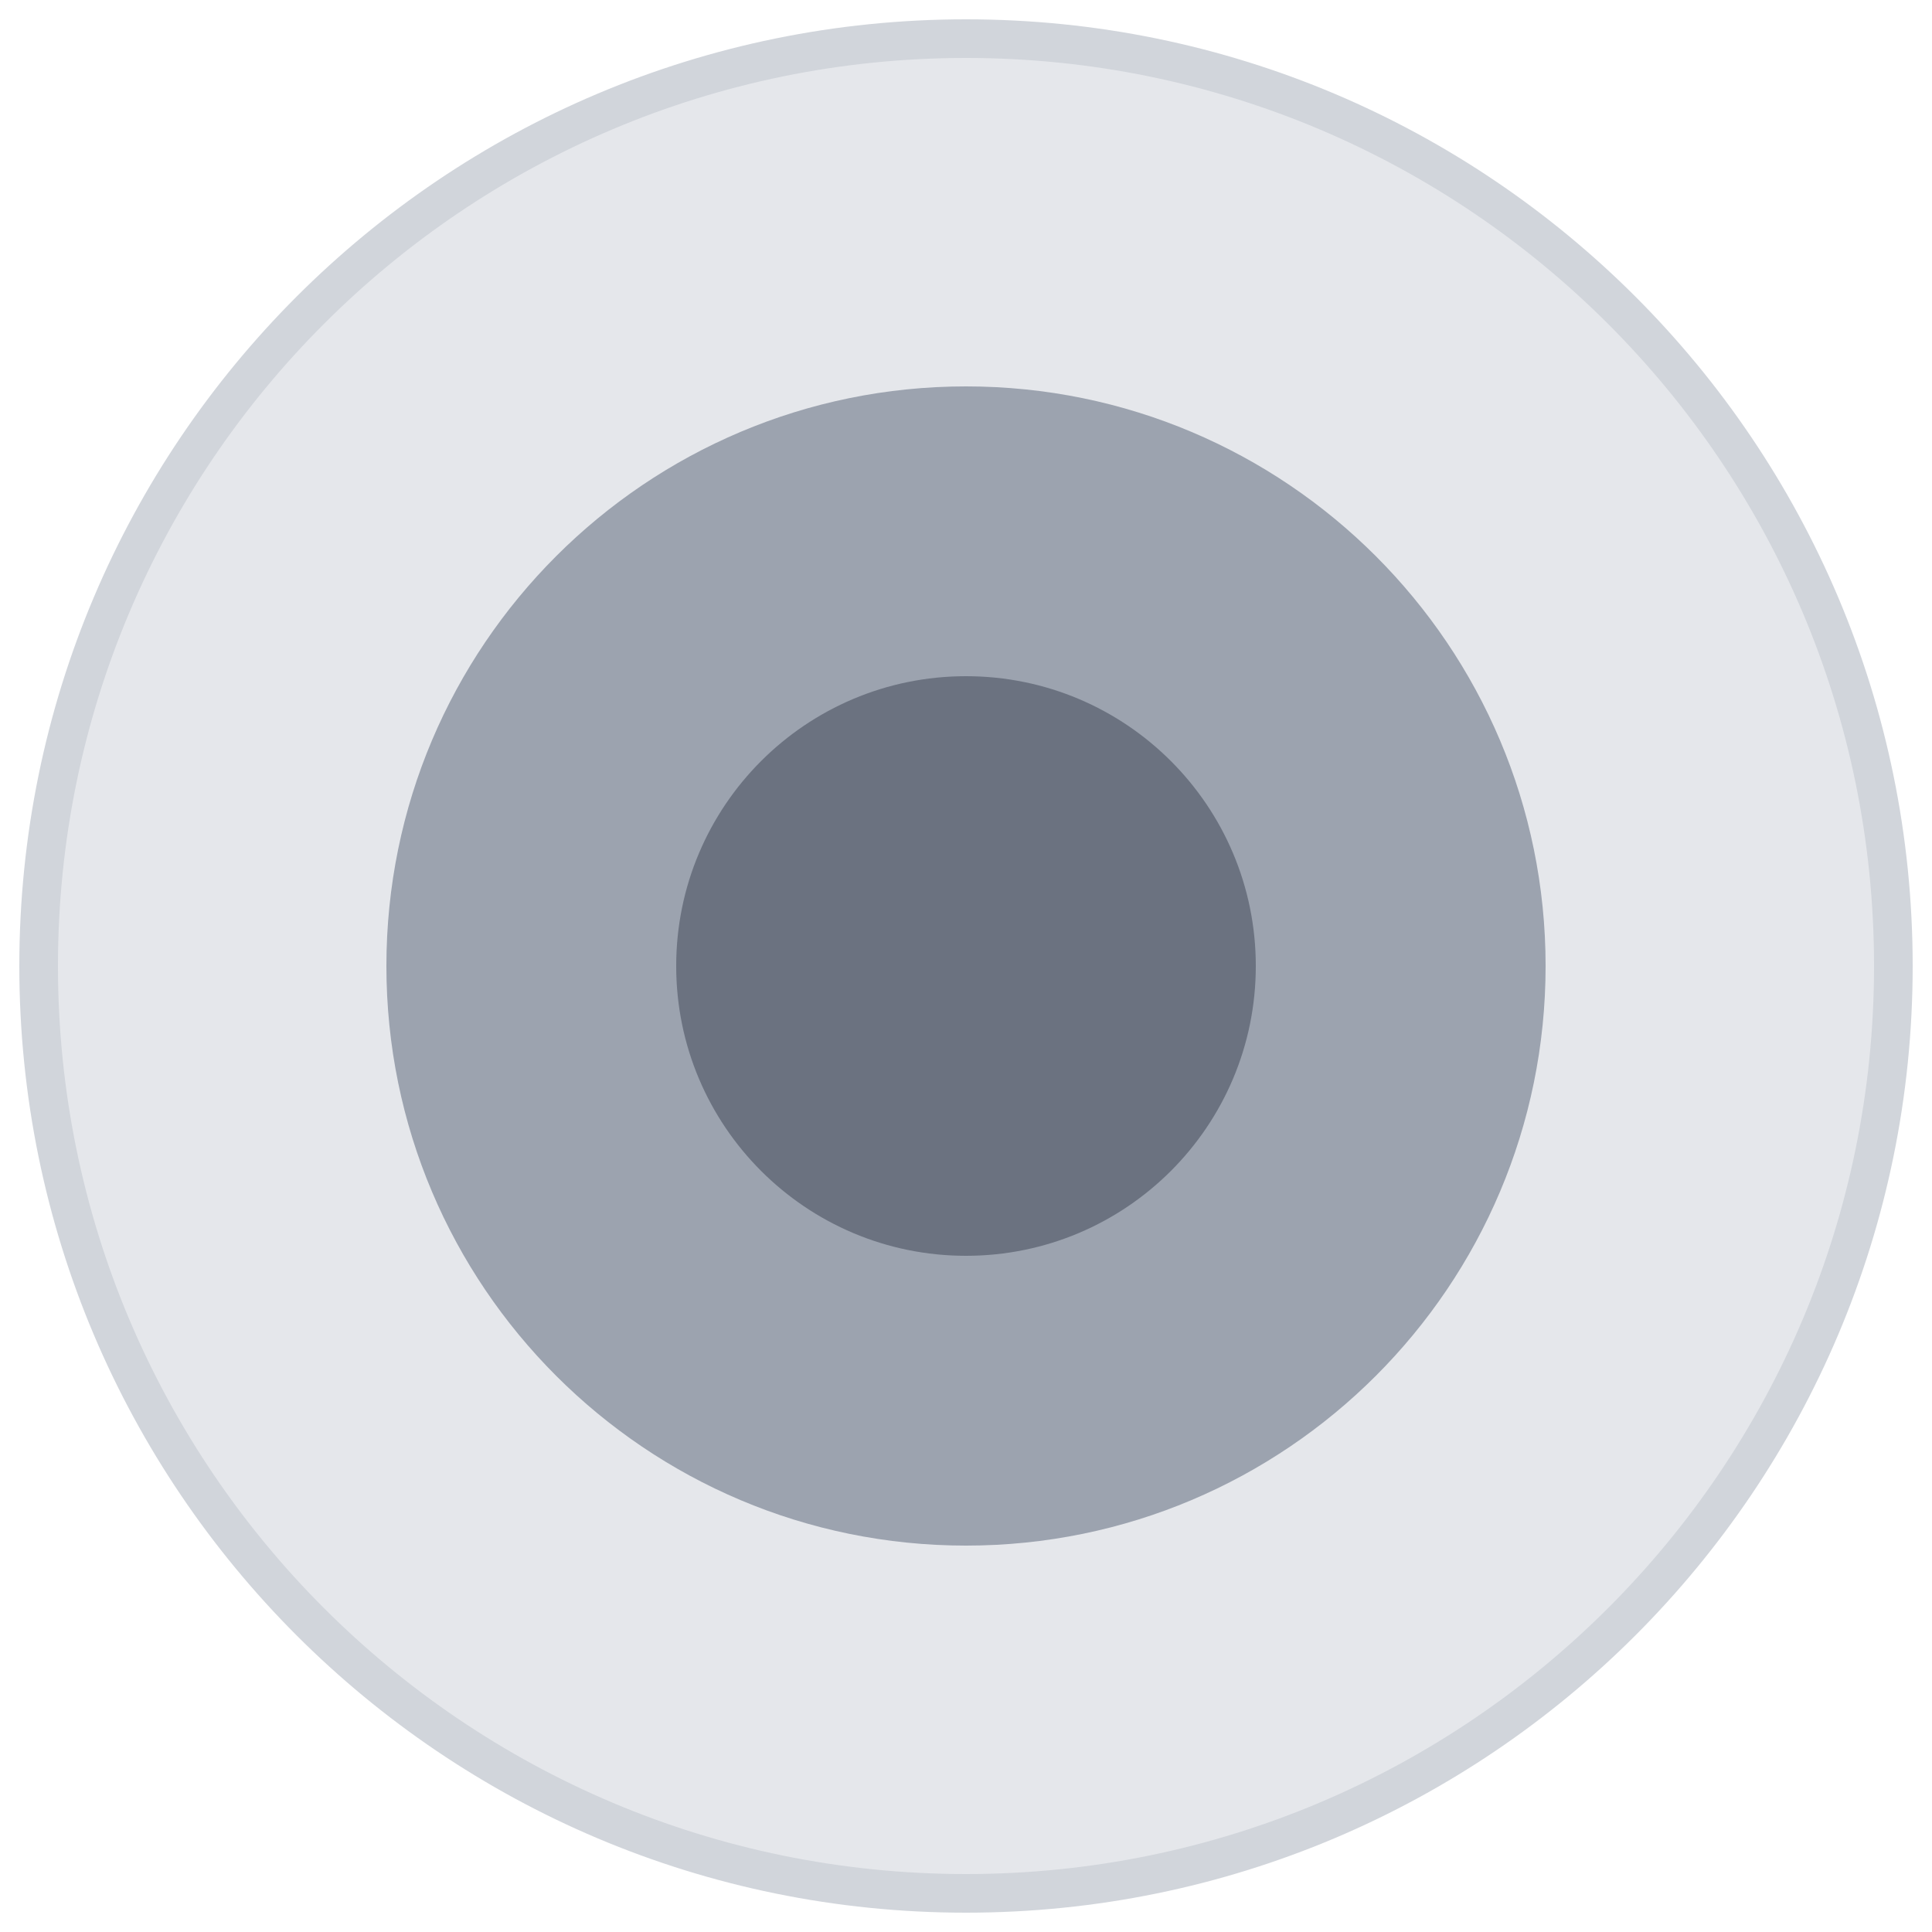
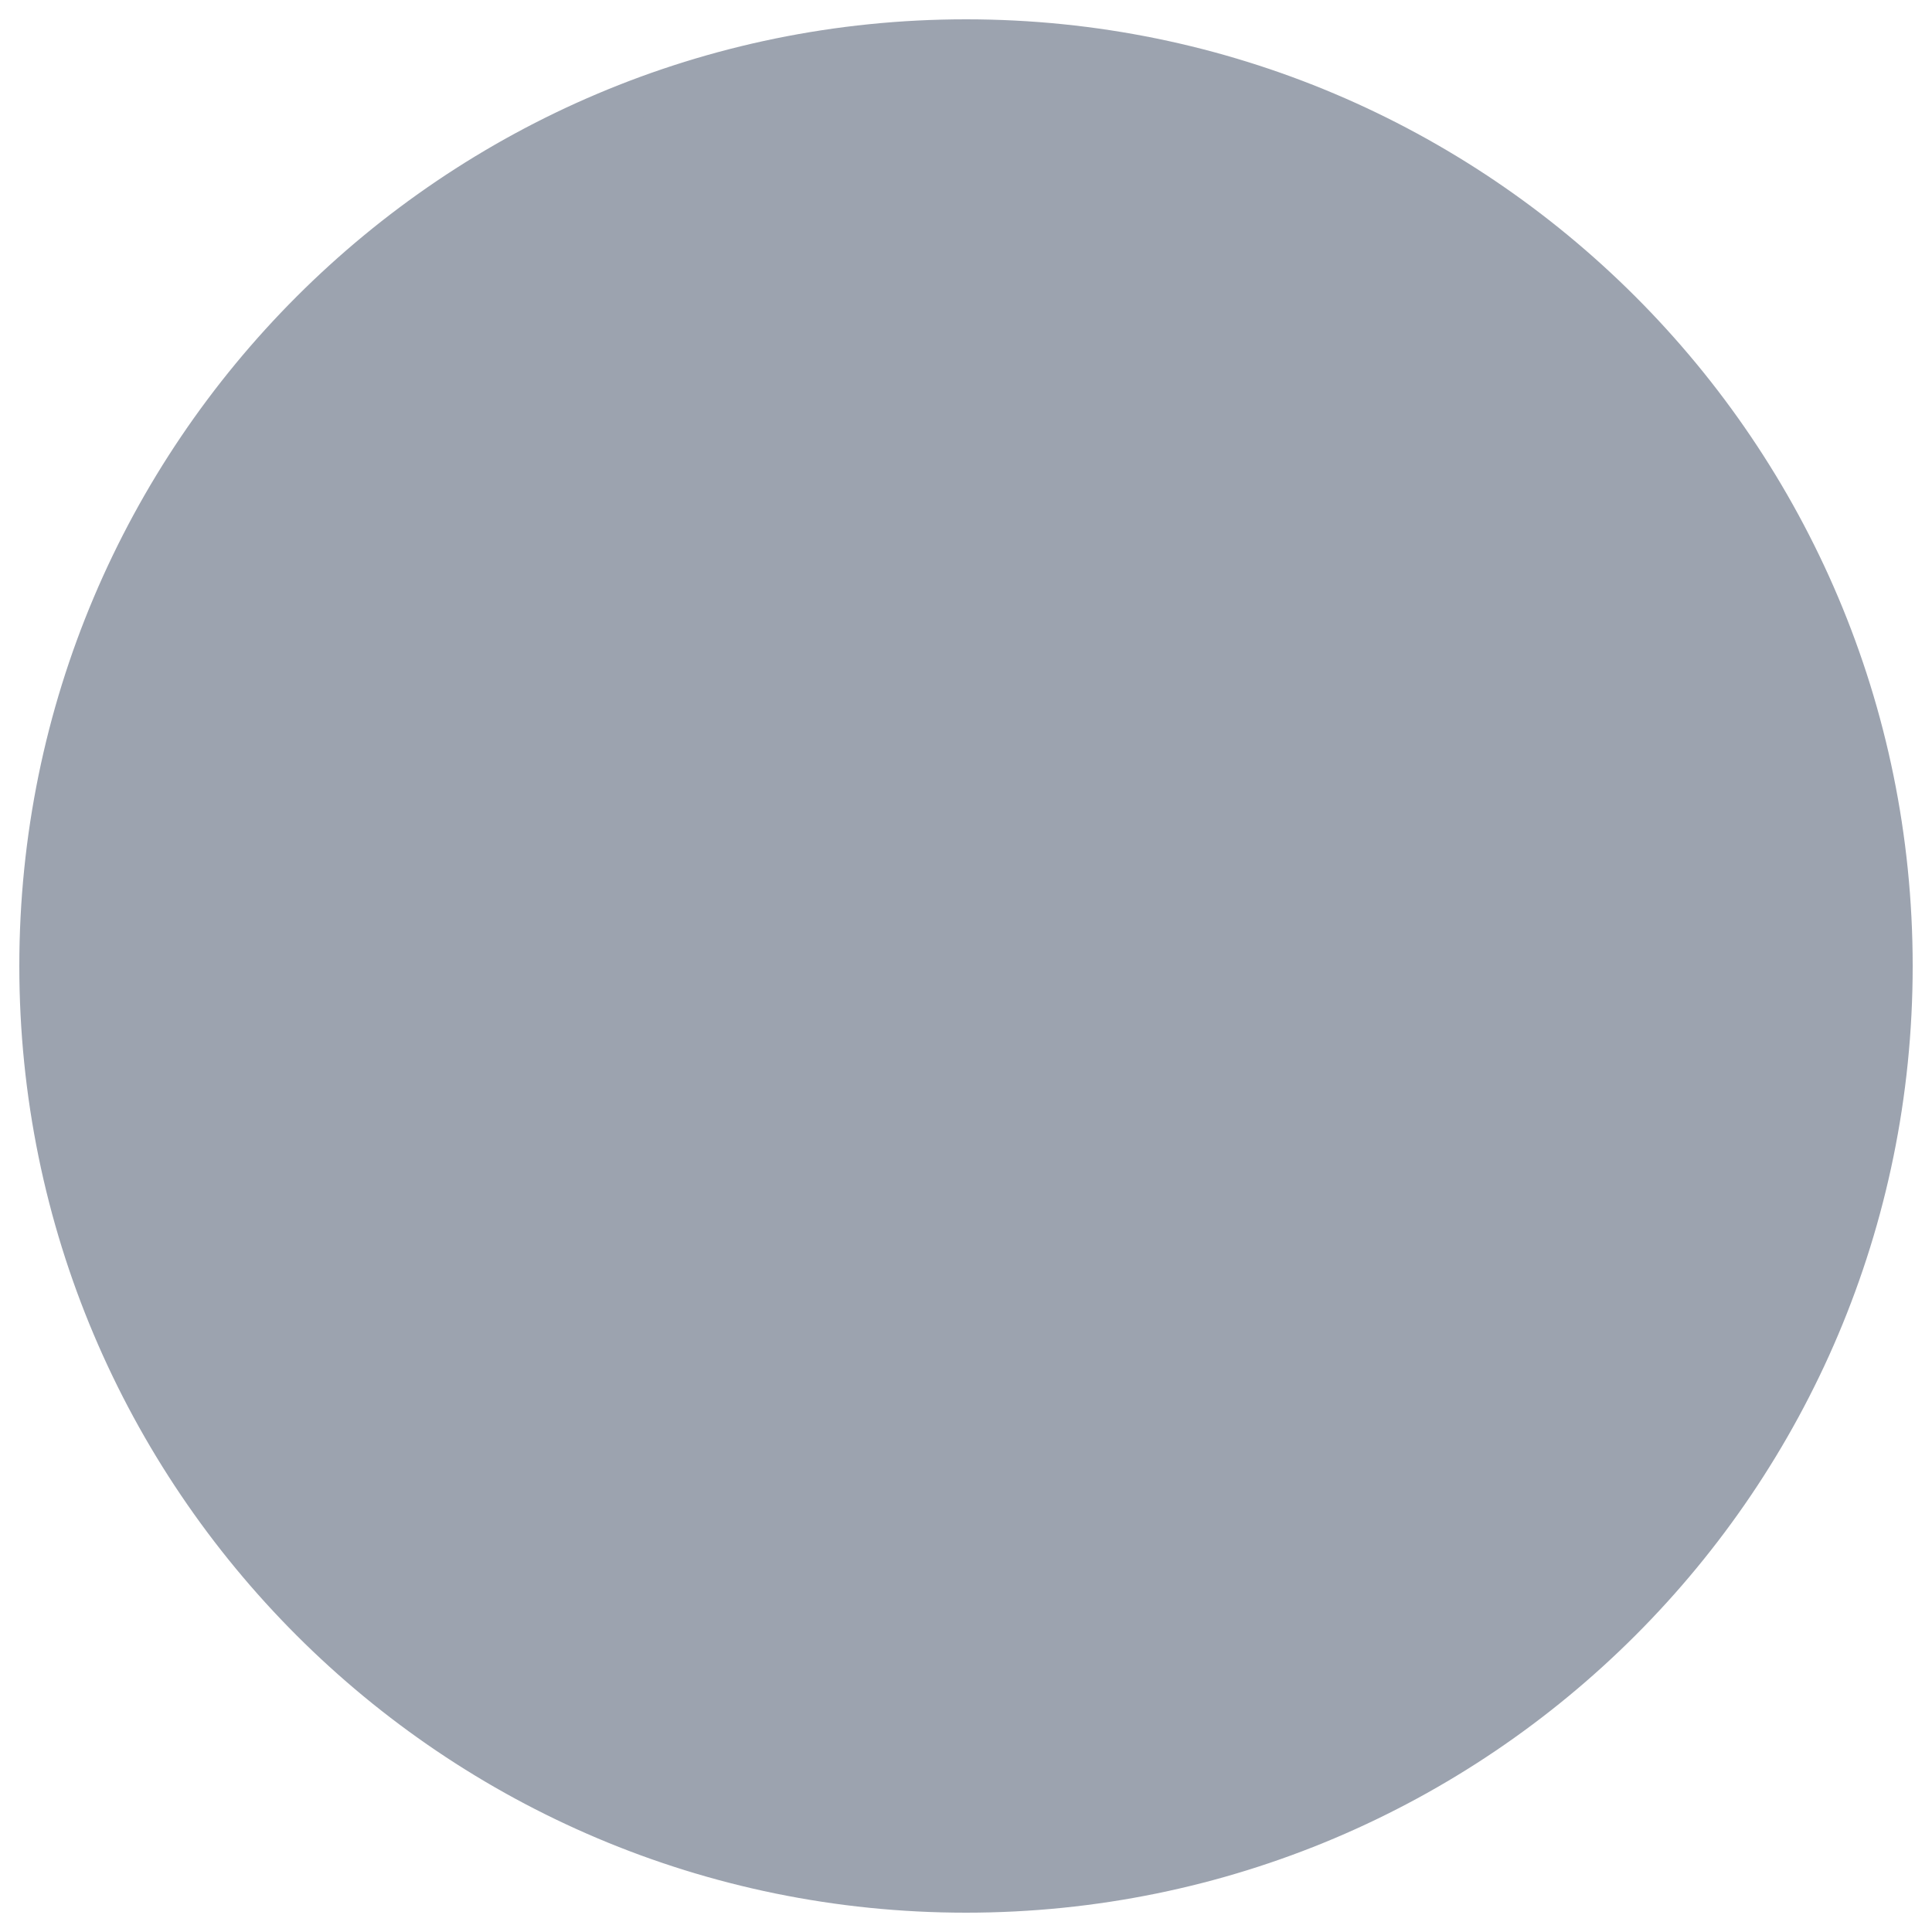
- <svg xmlns="http://www.w3.org/2000/svg" viewBox="0 0 100 100" fill="none">
-   <circle cx="50" cy="50" r="48" fill="#E5E7EB" stroke="#D1D5DB" stroke-width="2" />
-   <circle cx="50" cy="50" r="30" fill="#9CA3AF" />
-   <circle cx="50" cy="50" r="15" fill="#6B7280" />
+ <svg xmlns="http://www.w3.org/2000/svg" width="100" height="100" viewBox="0 0 100 100" fill="none">
+   <path d="M50 98C76.51 98 98 76.51 98 50C98 23.49 76.51 2 50 2C23.49 2 2 23.49 2 50C2 76.51 23.49 98 50 98Z" fill="#9CA3AF" stroke="#9CA3AF" stroke-width="2" />
</svg>
